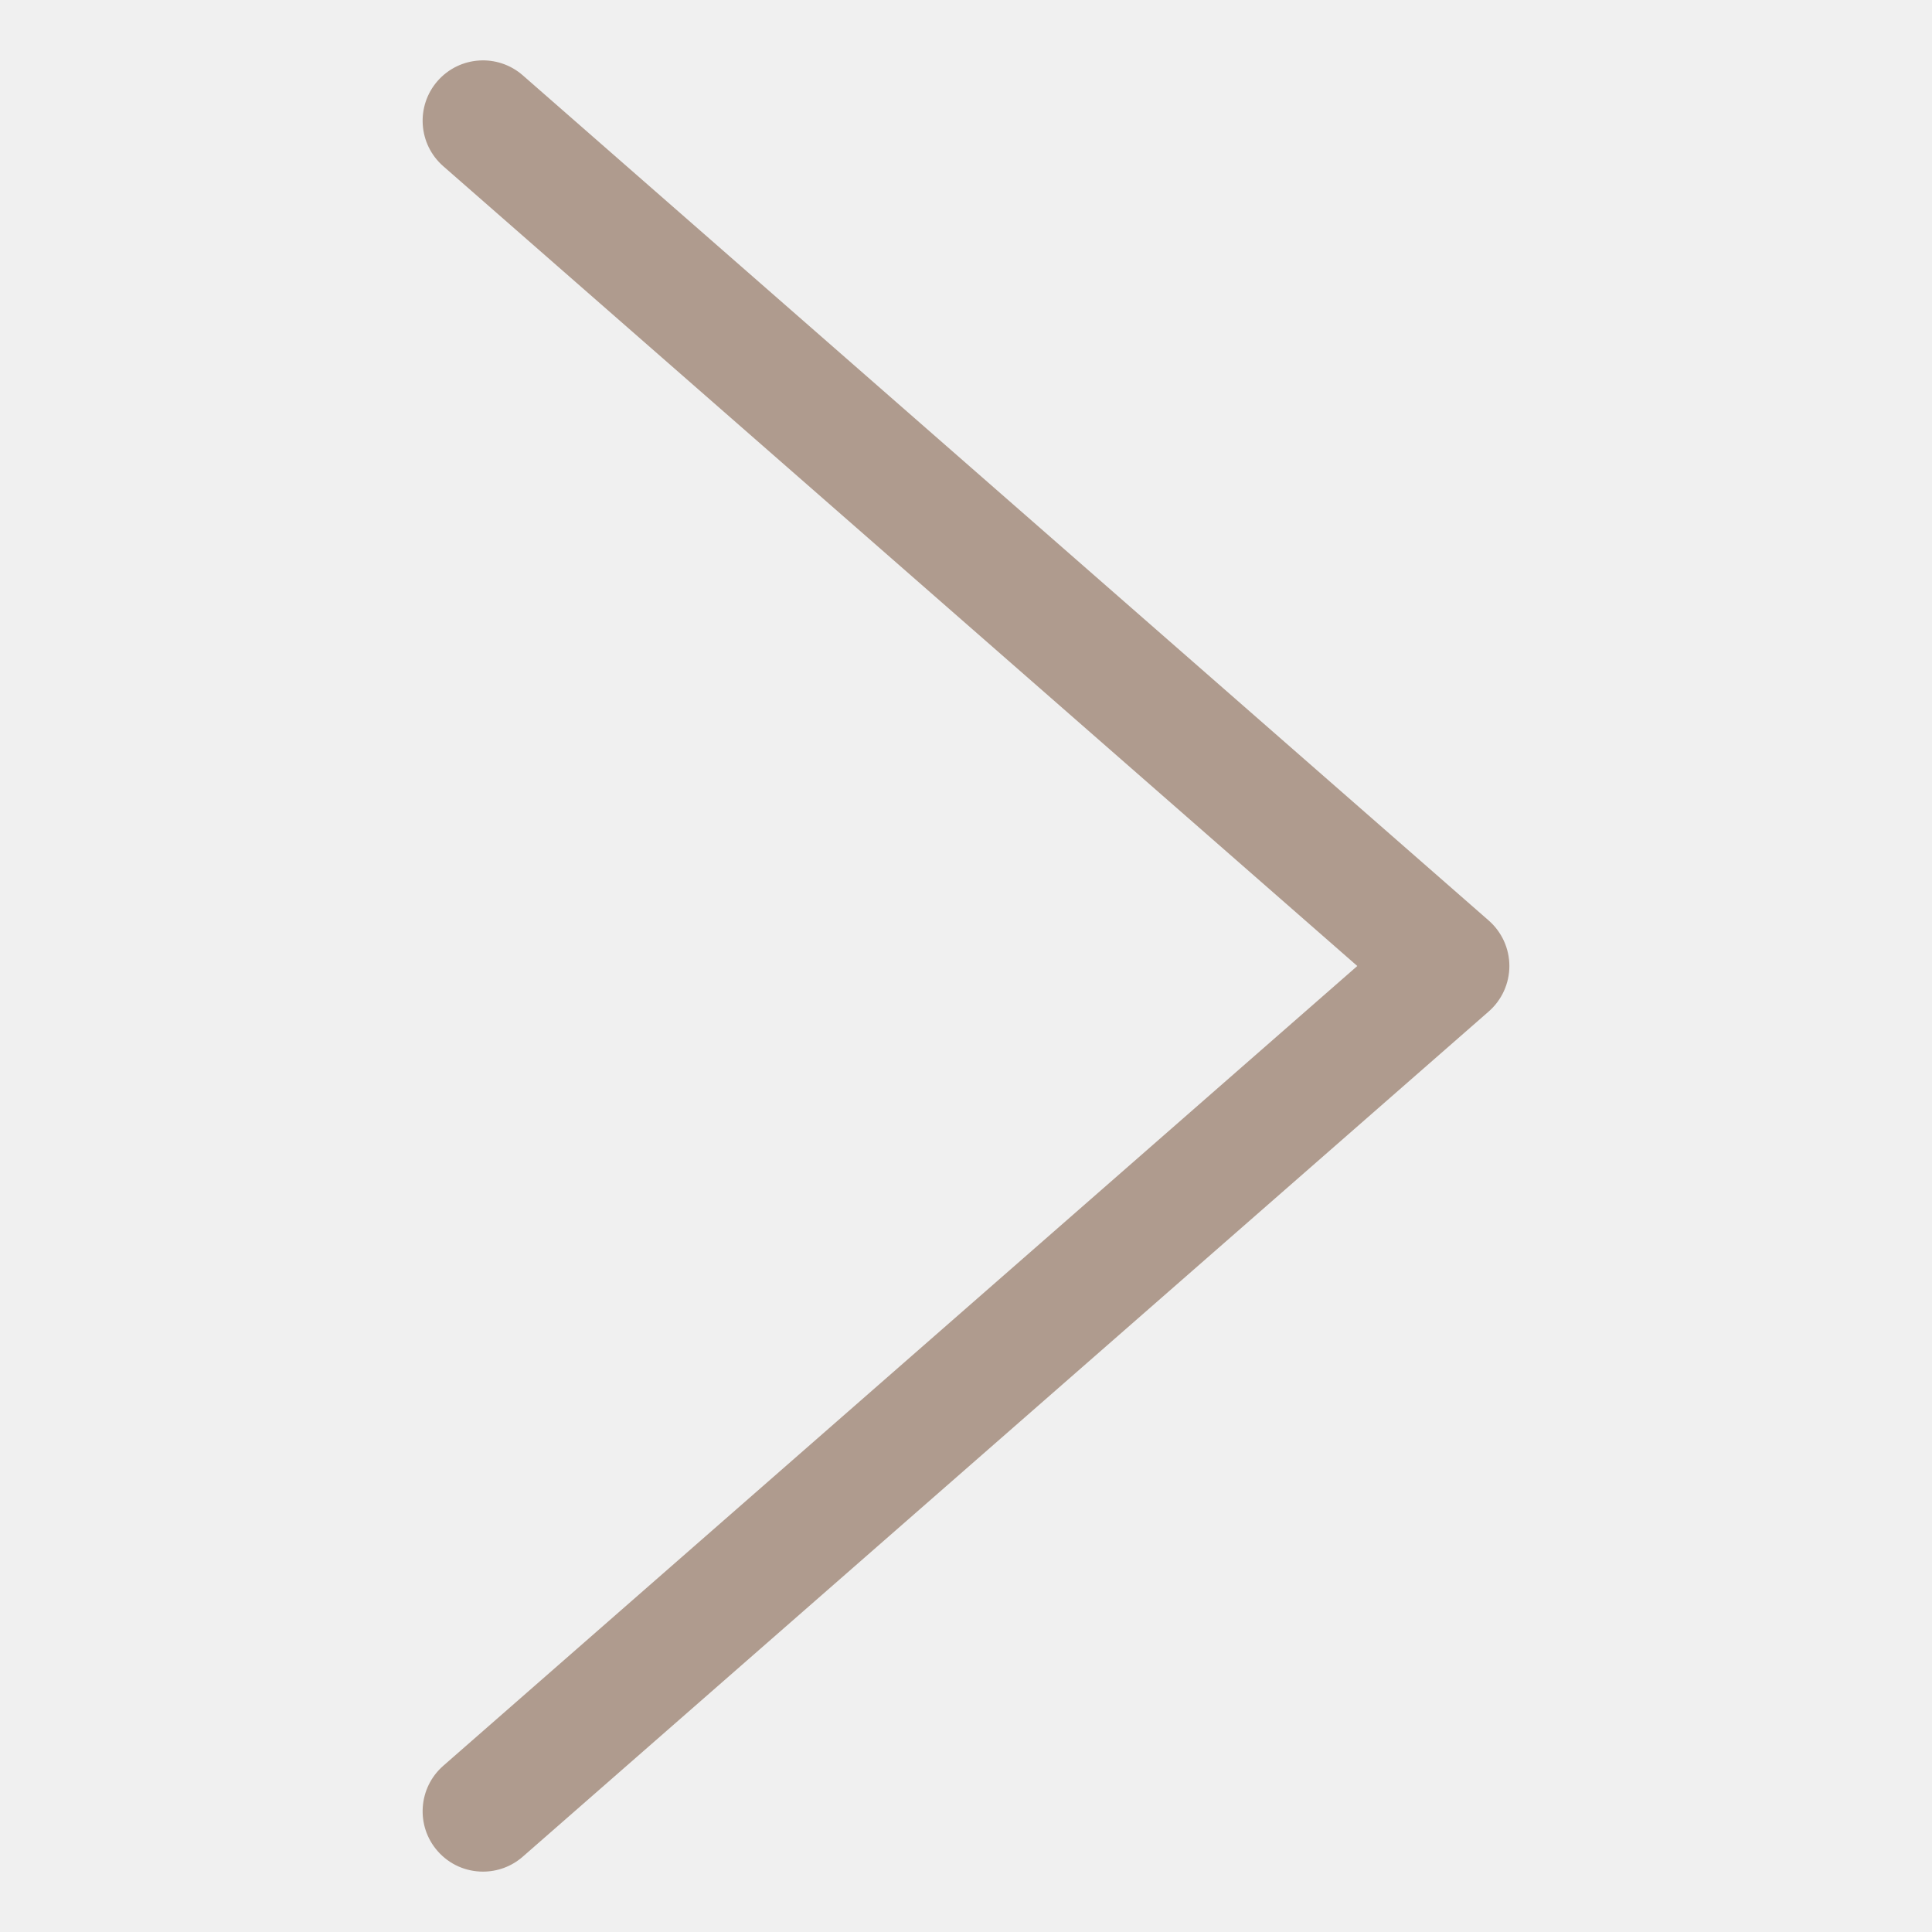
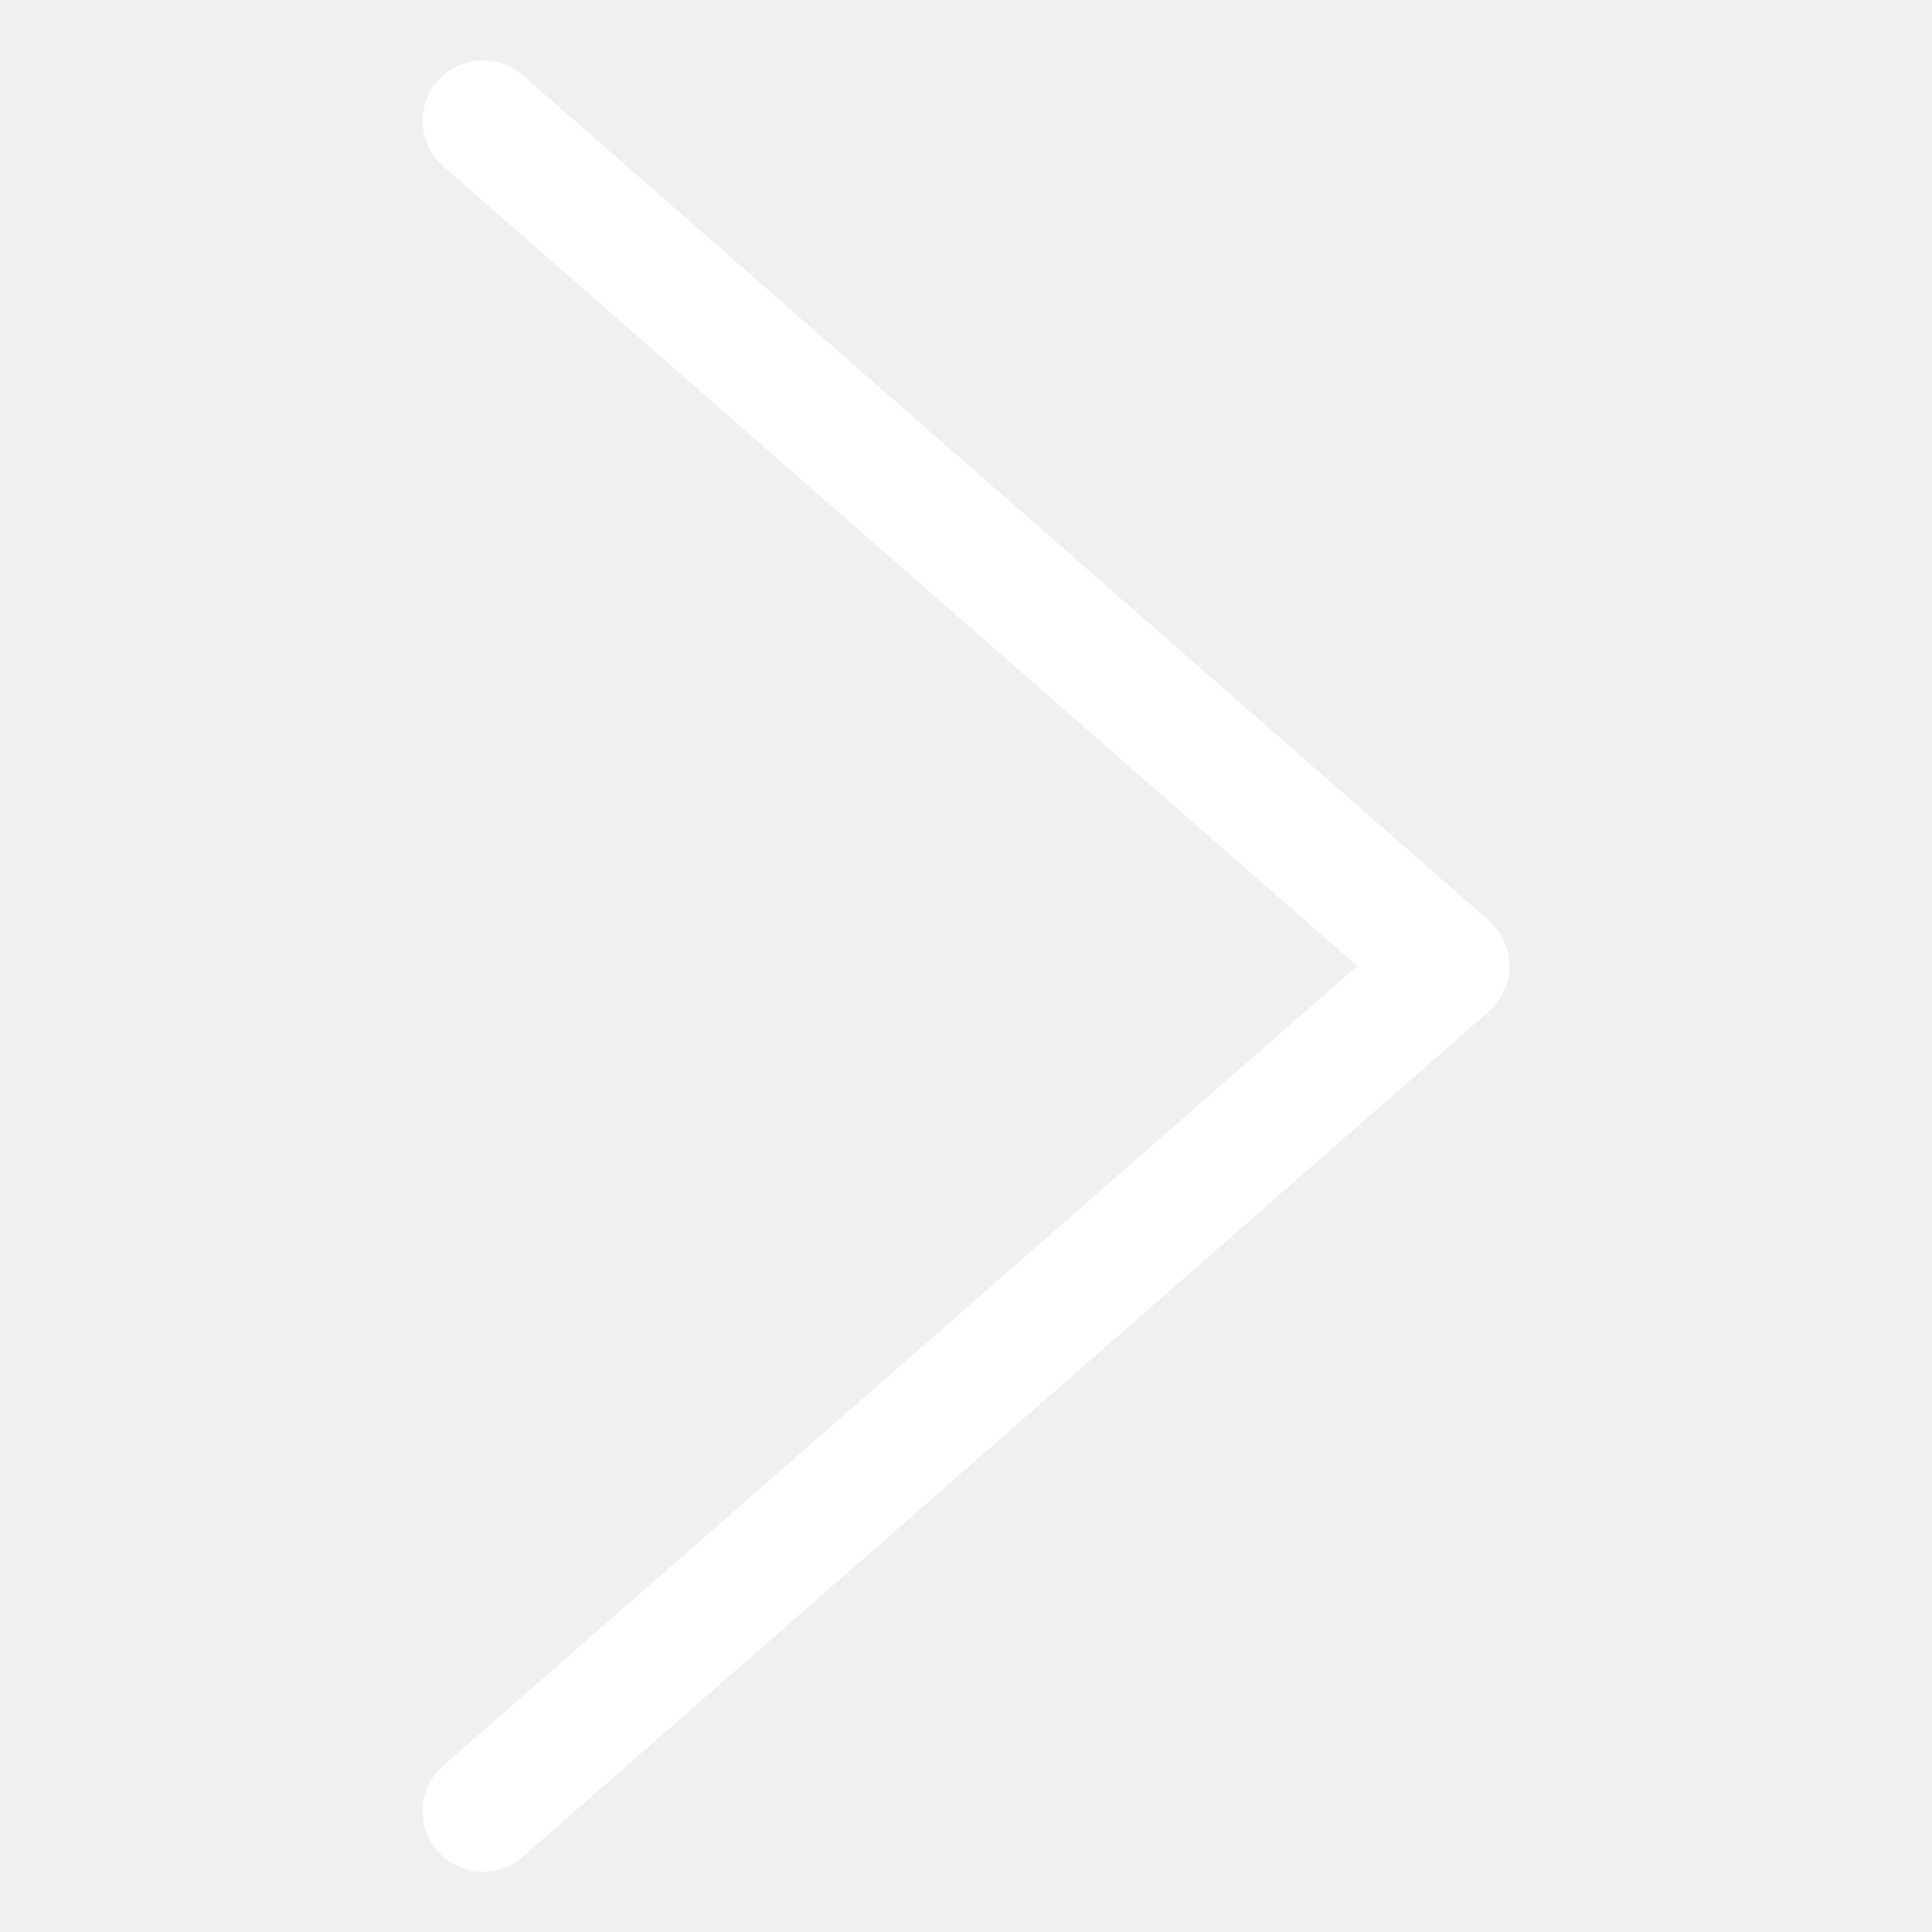
- <svg xmlns="http://www.w3.org/2000/svg" width="10px" height="10px" version="1.1" viewBox="0 0 1200 1200">
-   <path d="m937.5 600c0 10.828-4.688 21.094-12.797 28.219l-600 525c-7.125 6.234-15.938 9.281-24.703 9.281-10.453 0-20.812-4.312-28.219-12.797-13.641-15.562-12.047-39.281 3.516-52.922l567.74-496.78-567.74-496.78c-15.562-13.641-17.156-37.312-3.516-52.922 13.641-15.562 37.312-17.156 52.922-3.516l600 525c8.109 7.125 12.797 17.391 12.797 28.219z" fill="#af9b8e" />
+ <svg xmlns="http://www.w3.org/2000/svg" width="12px" height="12px" version="1.1" viewBox="0 0 1200 1200">
+   <path d="m937.5 600c0 10.828-4.688 21.094-12.797 28.219l-600 525c-7.125 6.234-15.938 9.281-24.703 9.281-10.453 0-20.812-4.312-28.219-12.797-13.641-15.562-12.047-39.281 3.516-52.922l567.74-496.78-567.74-496.78c-15.562-13.641-17.156-37.312-3.516-52.922 13.641-15.562 37.312-17.156 52.922-3.516l600 525c8.109 7.125 12.797 17.391 12.797 28.219z" fill="#fff" />
</svg>
